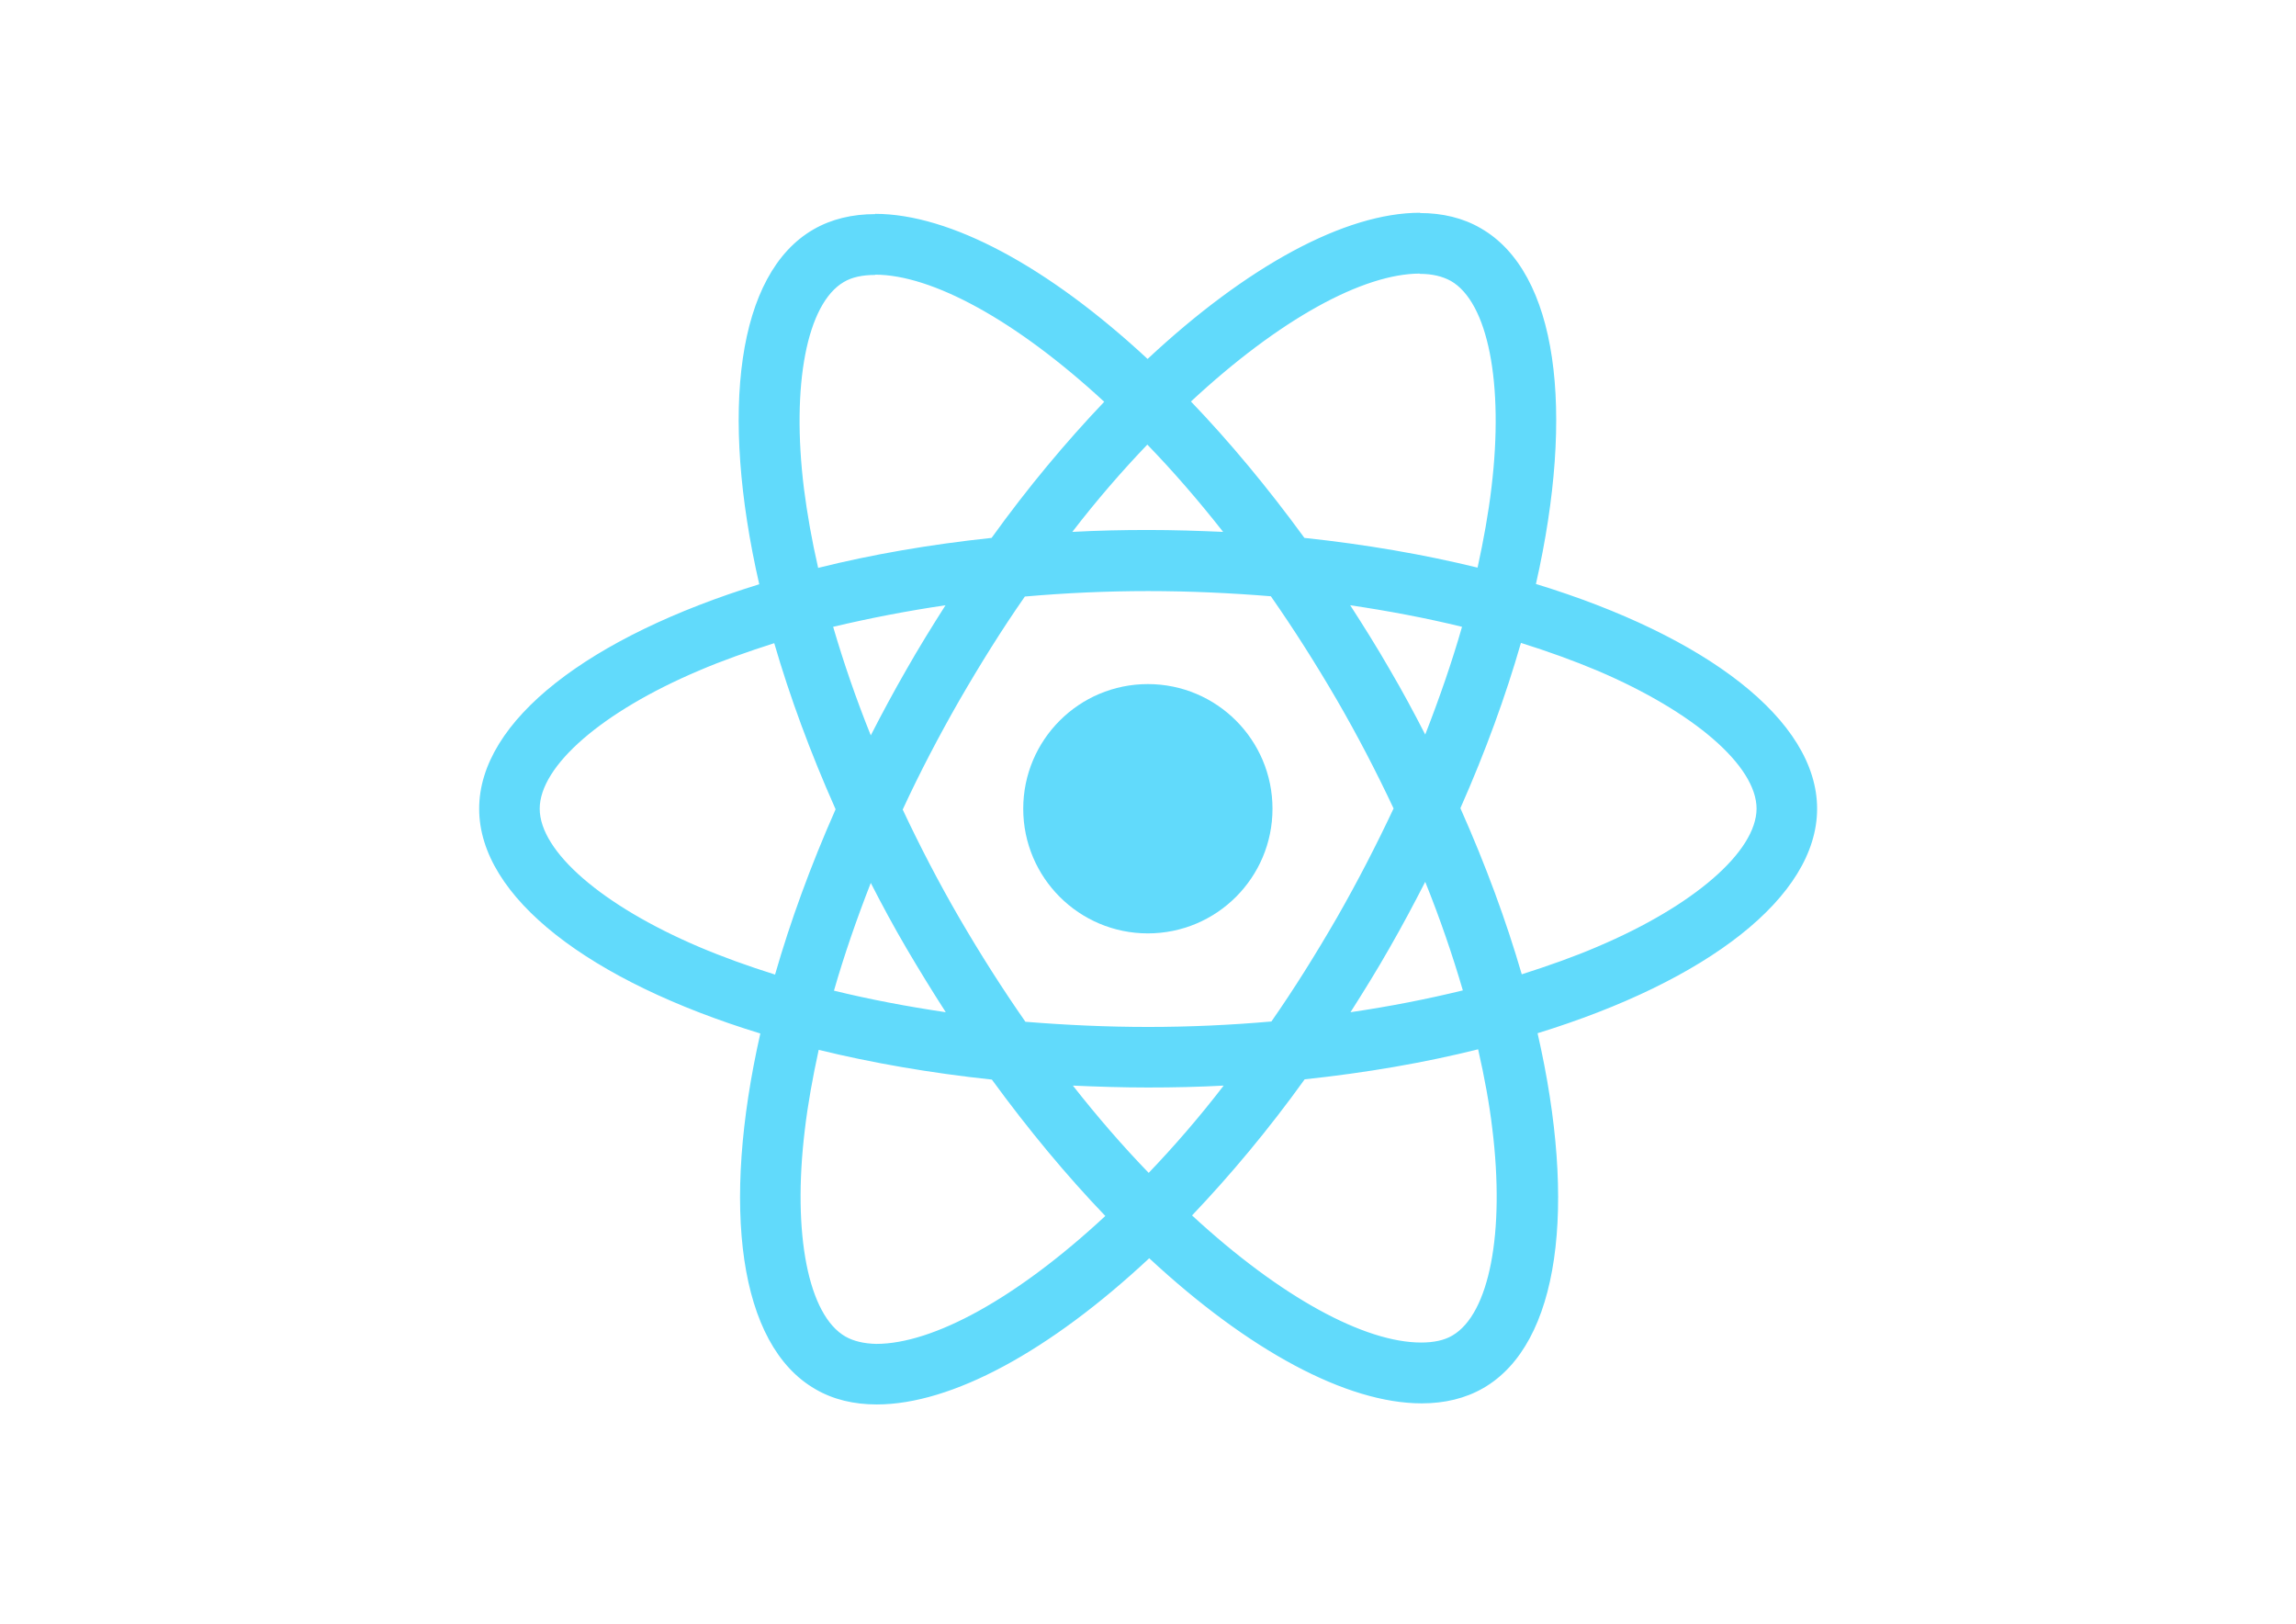
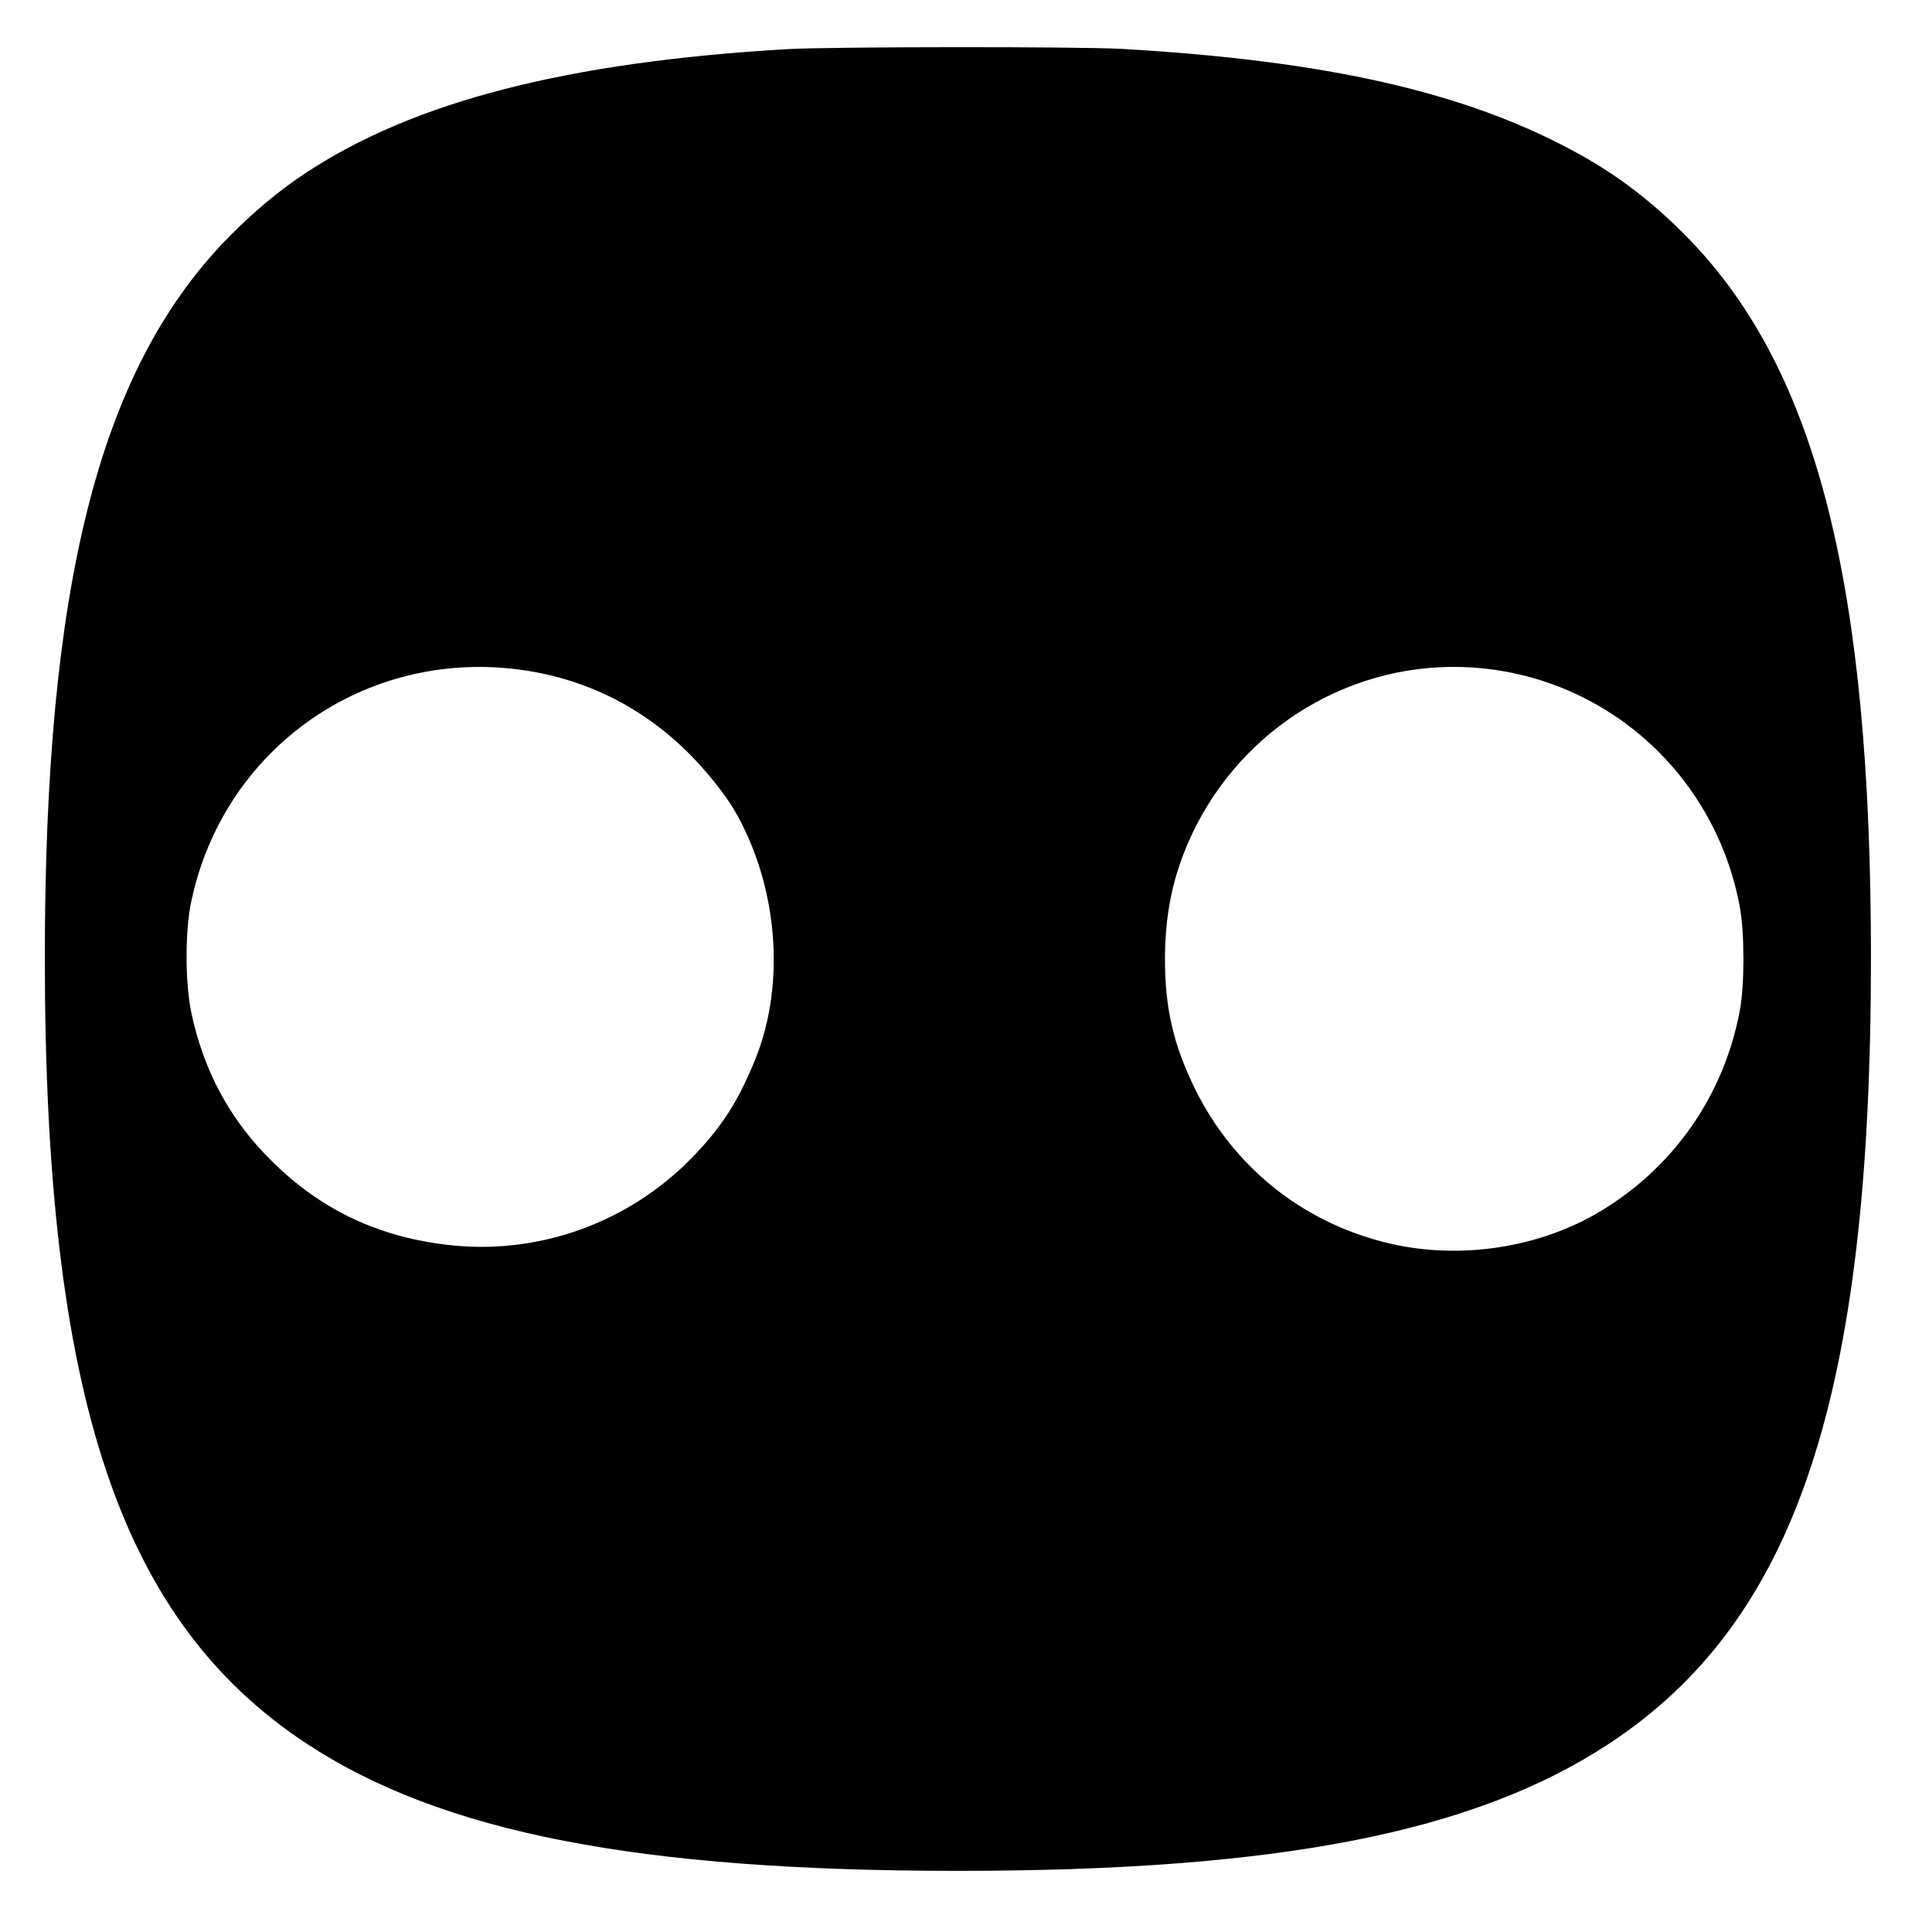
- <svg xmlns="http://www.w3.org/2000/svg" viewBox="0 0 841.9 595.3">
-   <g fill="#61DAFB">
-     <path d="M666.3 296.5c0-32.5-40.7-63.3-103.1-82.4 14.4-63.6 8-114.2-20.2-130.4-6.5-3.8-14.1-5.6-22.4-5.6v22.3c4.6 0 8.3.9 11.4 2.6 13.6 7.8 19.5 37.5 14.9 75.7-1.1 9.4-2.9 19.3-5.1 29.4-19.6-4.8-41-8.5-63.5-10.9-13.5-18.5-27.5-35.3-41.6-50 32.6-30.3 63.2-46.9 84-46.9V78c-27.5 0-63.5 19.6-99.9 53.6-36.4-33.8-72.4-53.2-99.9-53.2v22.3c20.7 0 51.4 16.5 84 46.6-14 14.7-28 31.4-41.3 49.9-22.6 2.4-44 6.1-63.6 11-2.3-10-4-19.7-5.2-29-4.7-38.2 1.1-67.9 14.6-75.8 3-1.8 6.9-2.6 11.5-2.6V78.5c-8.4 0-16 1.8-22.6 5.6-28.1 16.2-34.4 66.7-19.9 130.1-62.2 19.2-102.7 49.9-102.7 82.3 0 32.5 40.7 63.3 103.1 82.4-14.4 63.6-8 114.2 20.2 130.4 6.5 3.8 14.1 5.6 22.5 5.6 27.5 0 63.5-19.6 99.9-53.6 36.4 33.8 72.4 53.2 99.9 53.2 8.4 0 16-1.8 22.6-5.6 28.1-16.2 34.4-66.7 19.9-130.1 62-19.1 102.5-49.9 102.5-82.3zm-130.2-66.7c-3.7 12.9-8.3 26.2-13.5 39.5-4.1-8-8.4-16-13.1-24-4.6-8-9.5-15.8-14.4-23.4 14.2 2.1 27.9 4.7 41 7.9zm-45.8 106.5c-7.8 13.5-15.8 26.3-24.1 38.2-14.9 1.3-30 2-45.2 2-15.1 0-30.2-.7-45-1.9-8.3-11.9-16.4-24.6-24.2-38-7.6-13.1-14.5-26.4-20.8-39.8 6.2-13.4 13.2-26.8 20.7-39.9 7.8-13.5 15.8-26.3 24.1-38.2 14.9-1.3 30-2 45.2-2 15.1 0 30.2.7 45 1.9 8.3 11.9 16.4 24.6 24.2 38 7.6 13.1 14.5 26.4 20.8 39.8-6.3 13.4-13.2 26.8-20.7 39.9zm32.3-13c5.4 13.4 10 26.8 13.8 39.8-13.1 3.2-26.9 5.9-41.2 8 4.9-7.7 9.8-15.6 14.4-23.7 4.6-8 8.9-16.1 13-24.1zM421.2 430c-9.3-9.6-18.6-20.3-27.8-32 9 .4 18.2.7 27.5.7 9.4 0 18.7-.2 27.8-.7-9 11.7-18.3 22.4-27.5 32zm-74.4-58.9c-14.2-2.1-27.9-4.7-41-7.9 3.7-12.9 8.3-26.2 13.5-39.5 4.1 8 8.4 16 13.1 24 4.7 8 9.5 15.8 14.4 23.4zM420.7 163c9.3 9.6 18.6 20.3 27.8 32-9-.4-18.2-.7-27.5-.7-9.4 0-18.7.2-27.8.7 9-11.7 18.3-22.4 27.5-32zm-74 58.9c-4.9 7.7-9.8 15.6-14.4 23.7-4.6 8-8.9 16-13 24-5.4-13.4-10-26.8-13.8-39.8 13.1-3.1 26.9-5.8 41.2-7.9zm-90.5 125.2c-35.4-15.1-58.3-34.9-58.3-50.6 0-15.7 22.9-35.6 58.3-50.6 8.6-3.7 18-7 27.7-10.1 5.7 19.6 13.2 40 22.5 60.9-9.2 20.8-16.6 41.1-22.2 60.6-9.9-3.1-19.3-6.5-28-10.2zM310 490c-13.6-7.8-19.5-37.5-14.9-75.7 1.1-9.4 2.9-19.3 5.1-29.4 19.6 4.8 41 8.5 63.5 10.9 13.5 18.5 27.5 35.3 41.6 50-32.6 30.3-63.2 46.9-84 46.9-4.5-.1-8.3-1-11.3-2.7zm237.2-76.2c4.7 38.2-1.1 67.9-14.6 75.8-3 1.8-6.9 2.6-11.5 2.6-20.7 0-51.4-16.5-84-46.6 14-14.7 28-31.4 41.3-49.9 22.6-2.4 44-6.1 63.6-11 2.3 10.1 4.1 19.8 5.2 29.1zm38.5-66.7c-8.6 3.7-18 7-27.7 10.1-5.7-19.6-13.2-40-22.5-60.9 9.2-20.8 16.6-41.1 22.2-60.6 9.9 3.1 19.3 6.5 28.1 10.2 35.4 15.1 58.3 34.9 58.3 50.6-.1 15.7-23 35.6-58.4 50.6zM320.8 78.4z" />
-     <circle cx="420.9" cy="296.5" r="45.7" />
-     <path d="M520.5 78.1z" />
+ <svg xmlns="http://www.w3.org/2000/svg" version="1.0" width="938pt" height="948pt" viewBox="0 0 938 948" preserveAspectRatio="xMidYMid meet">
+   <g transform="translate(0,948) scale(0.1,-0.1)" fill="#000000" stroke="none">
+     <path d="M3865 9239 c-1080 -63 -1831 -256 -2364 -607 -137 -90 -268 -201 -396 -333 -621 -647 -885 -1694 -885 -3519 0 -2151 367 -3252 1285 -3856 663 -436 1624 -624 3195 -624 1571 0 2532 188 3195 624 918 604 1285 1705 1285 3856 0 1825 -264 2872 -885 3519 -173 180 -354 320 -560 432 -540 296 -1222 451 -2229 509 -207 12 -1434 11 -1641 -1z m-1364 -3039 c331 -34 621 -168 860 -398 86 -82 189 -208 239 -292 215 -365 258 -849 107 -1225 -86 -212 -166 -336 -315 -489 -304 -310 -731 -468 -1161 -428 -375 36 -676 181 -933 451 -182 191 -302 421 -359 691 -31 149 -32 400 0 549 155 730 819 1215 1562 1141z m4779 0 c633 -67 1142 -542 1257 -1173 23 -124 23 -379 0 -503 -78 -425 -335 -788 -711 -1003 -303 -172 -691 -224 -1035 -136 -408 104 -739 372 -926 749 -108 220 -150 400 -149 651 2 241 49 440 155 647 270 524 829 829 1409 768z" />
  </g>
</svg>
